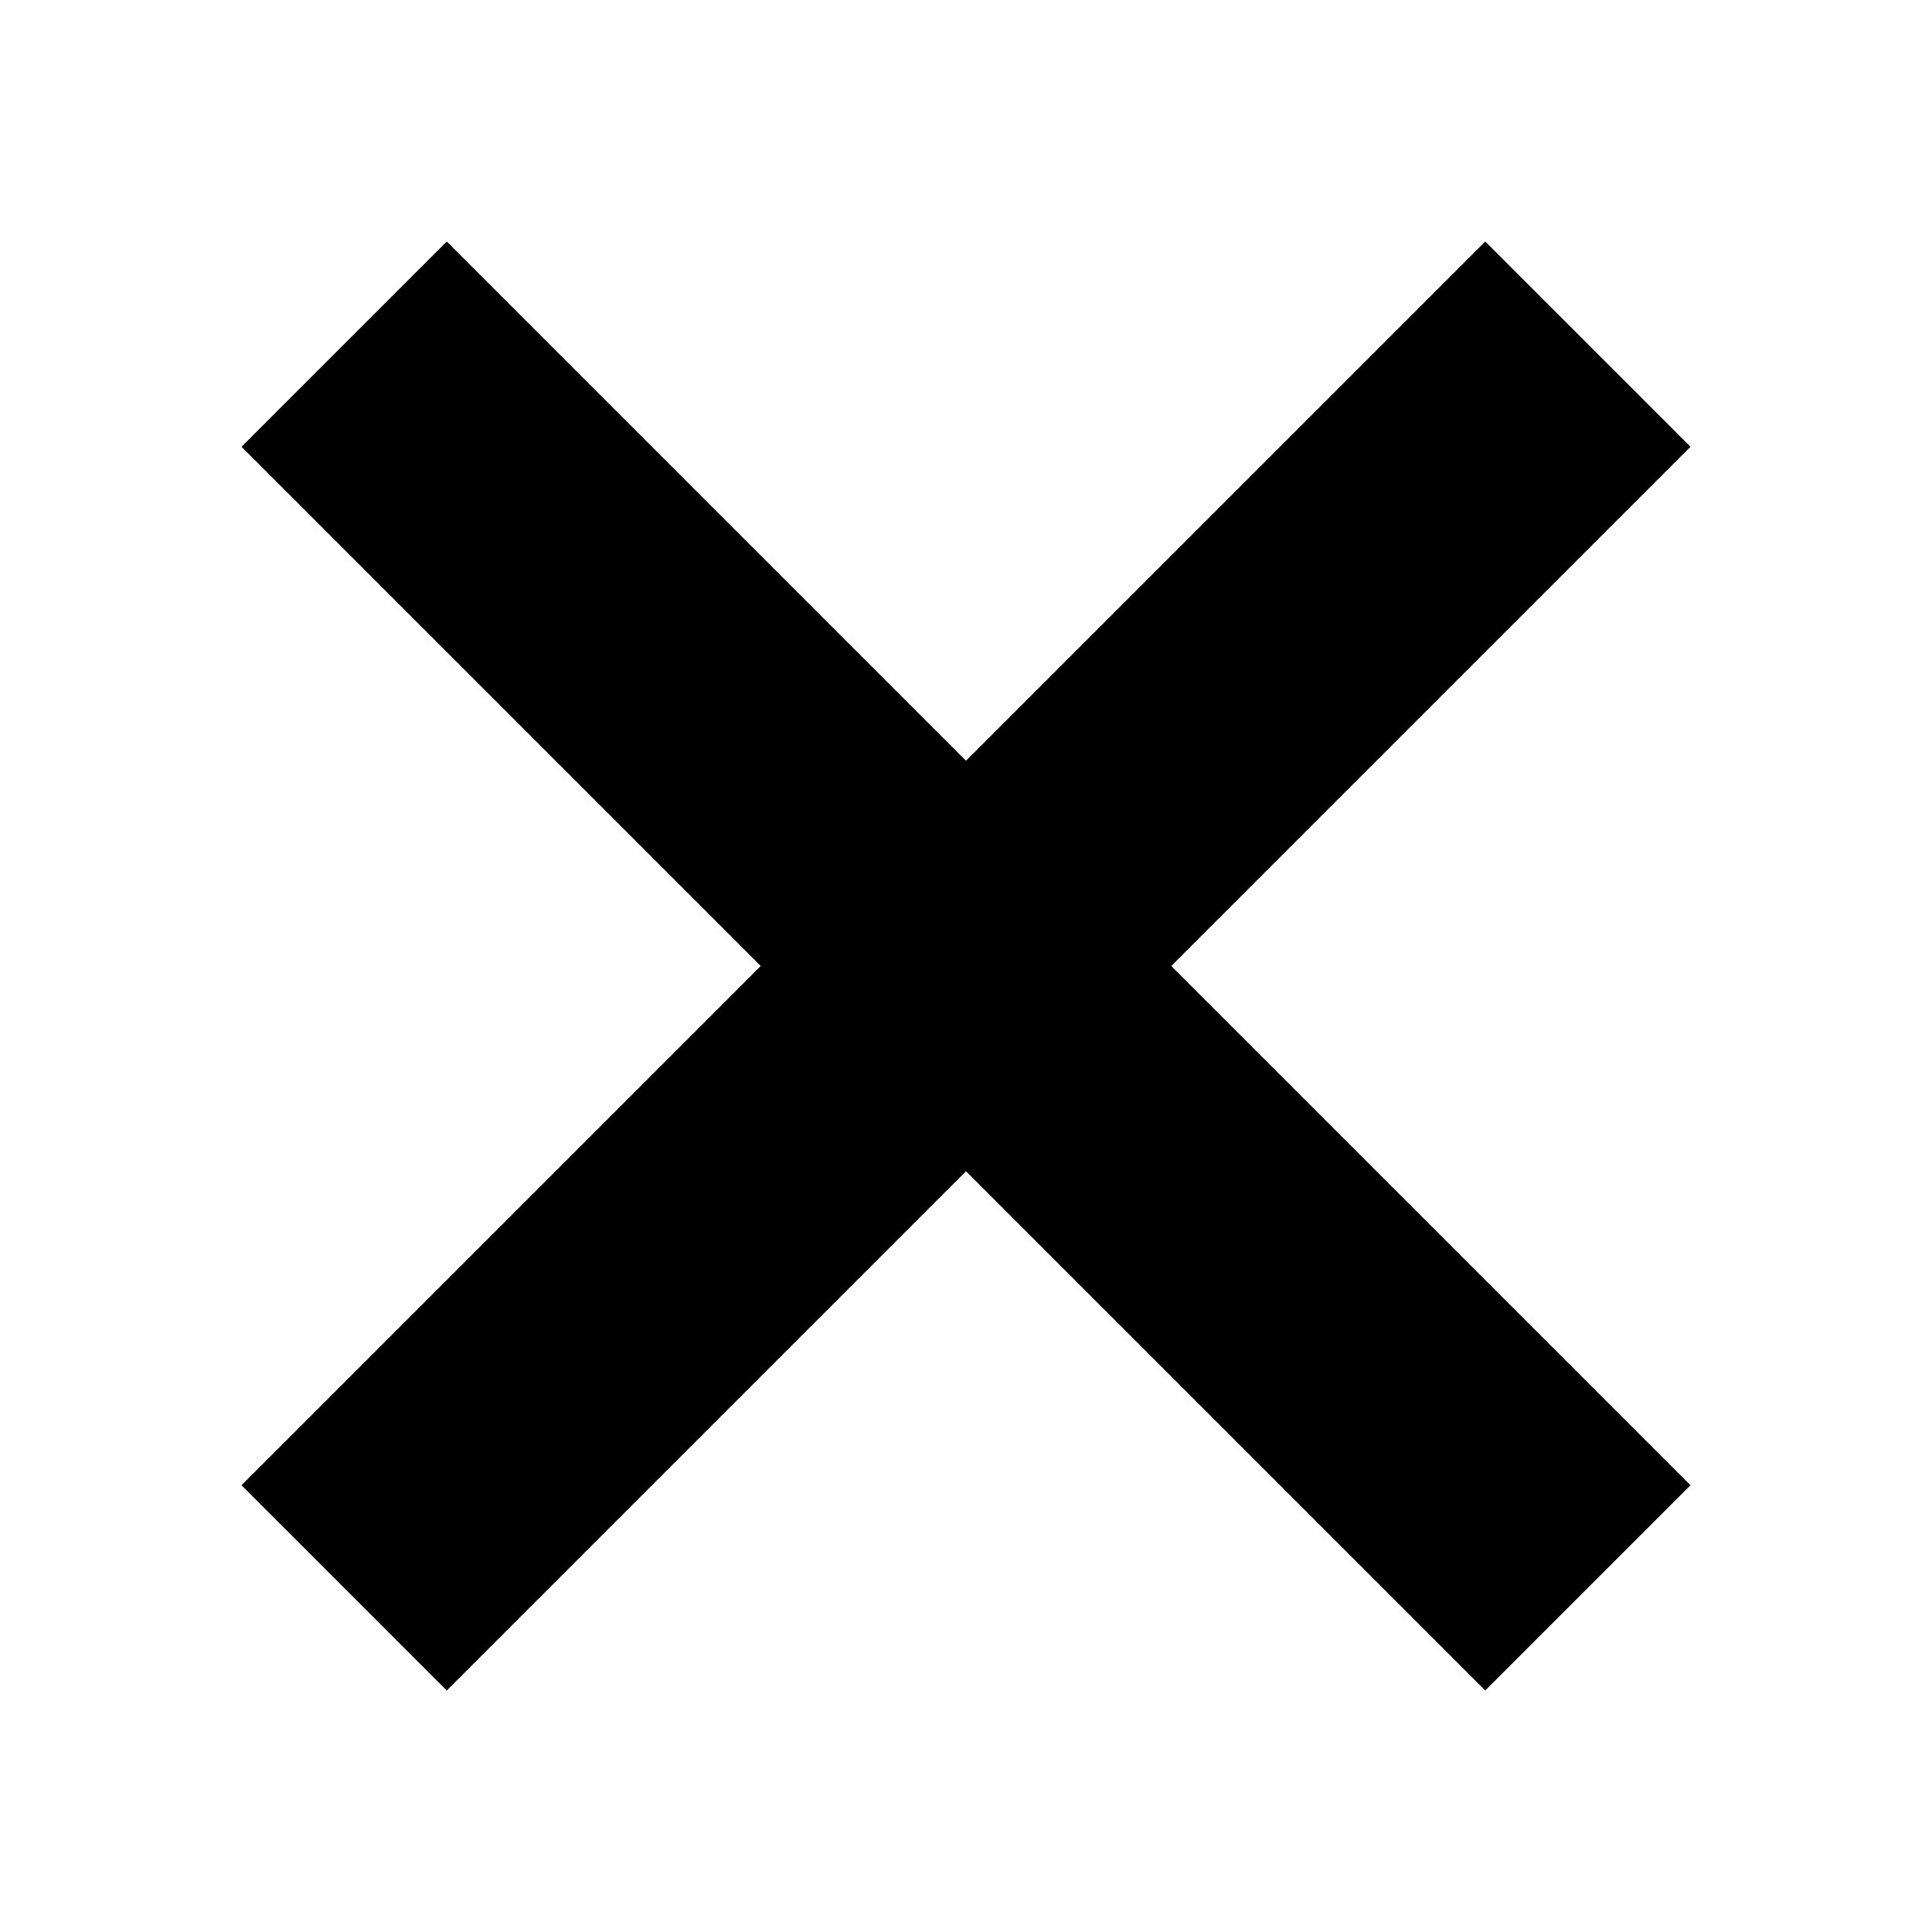
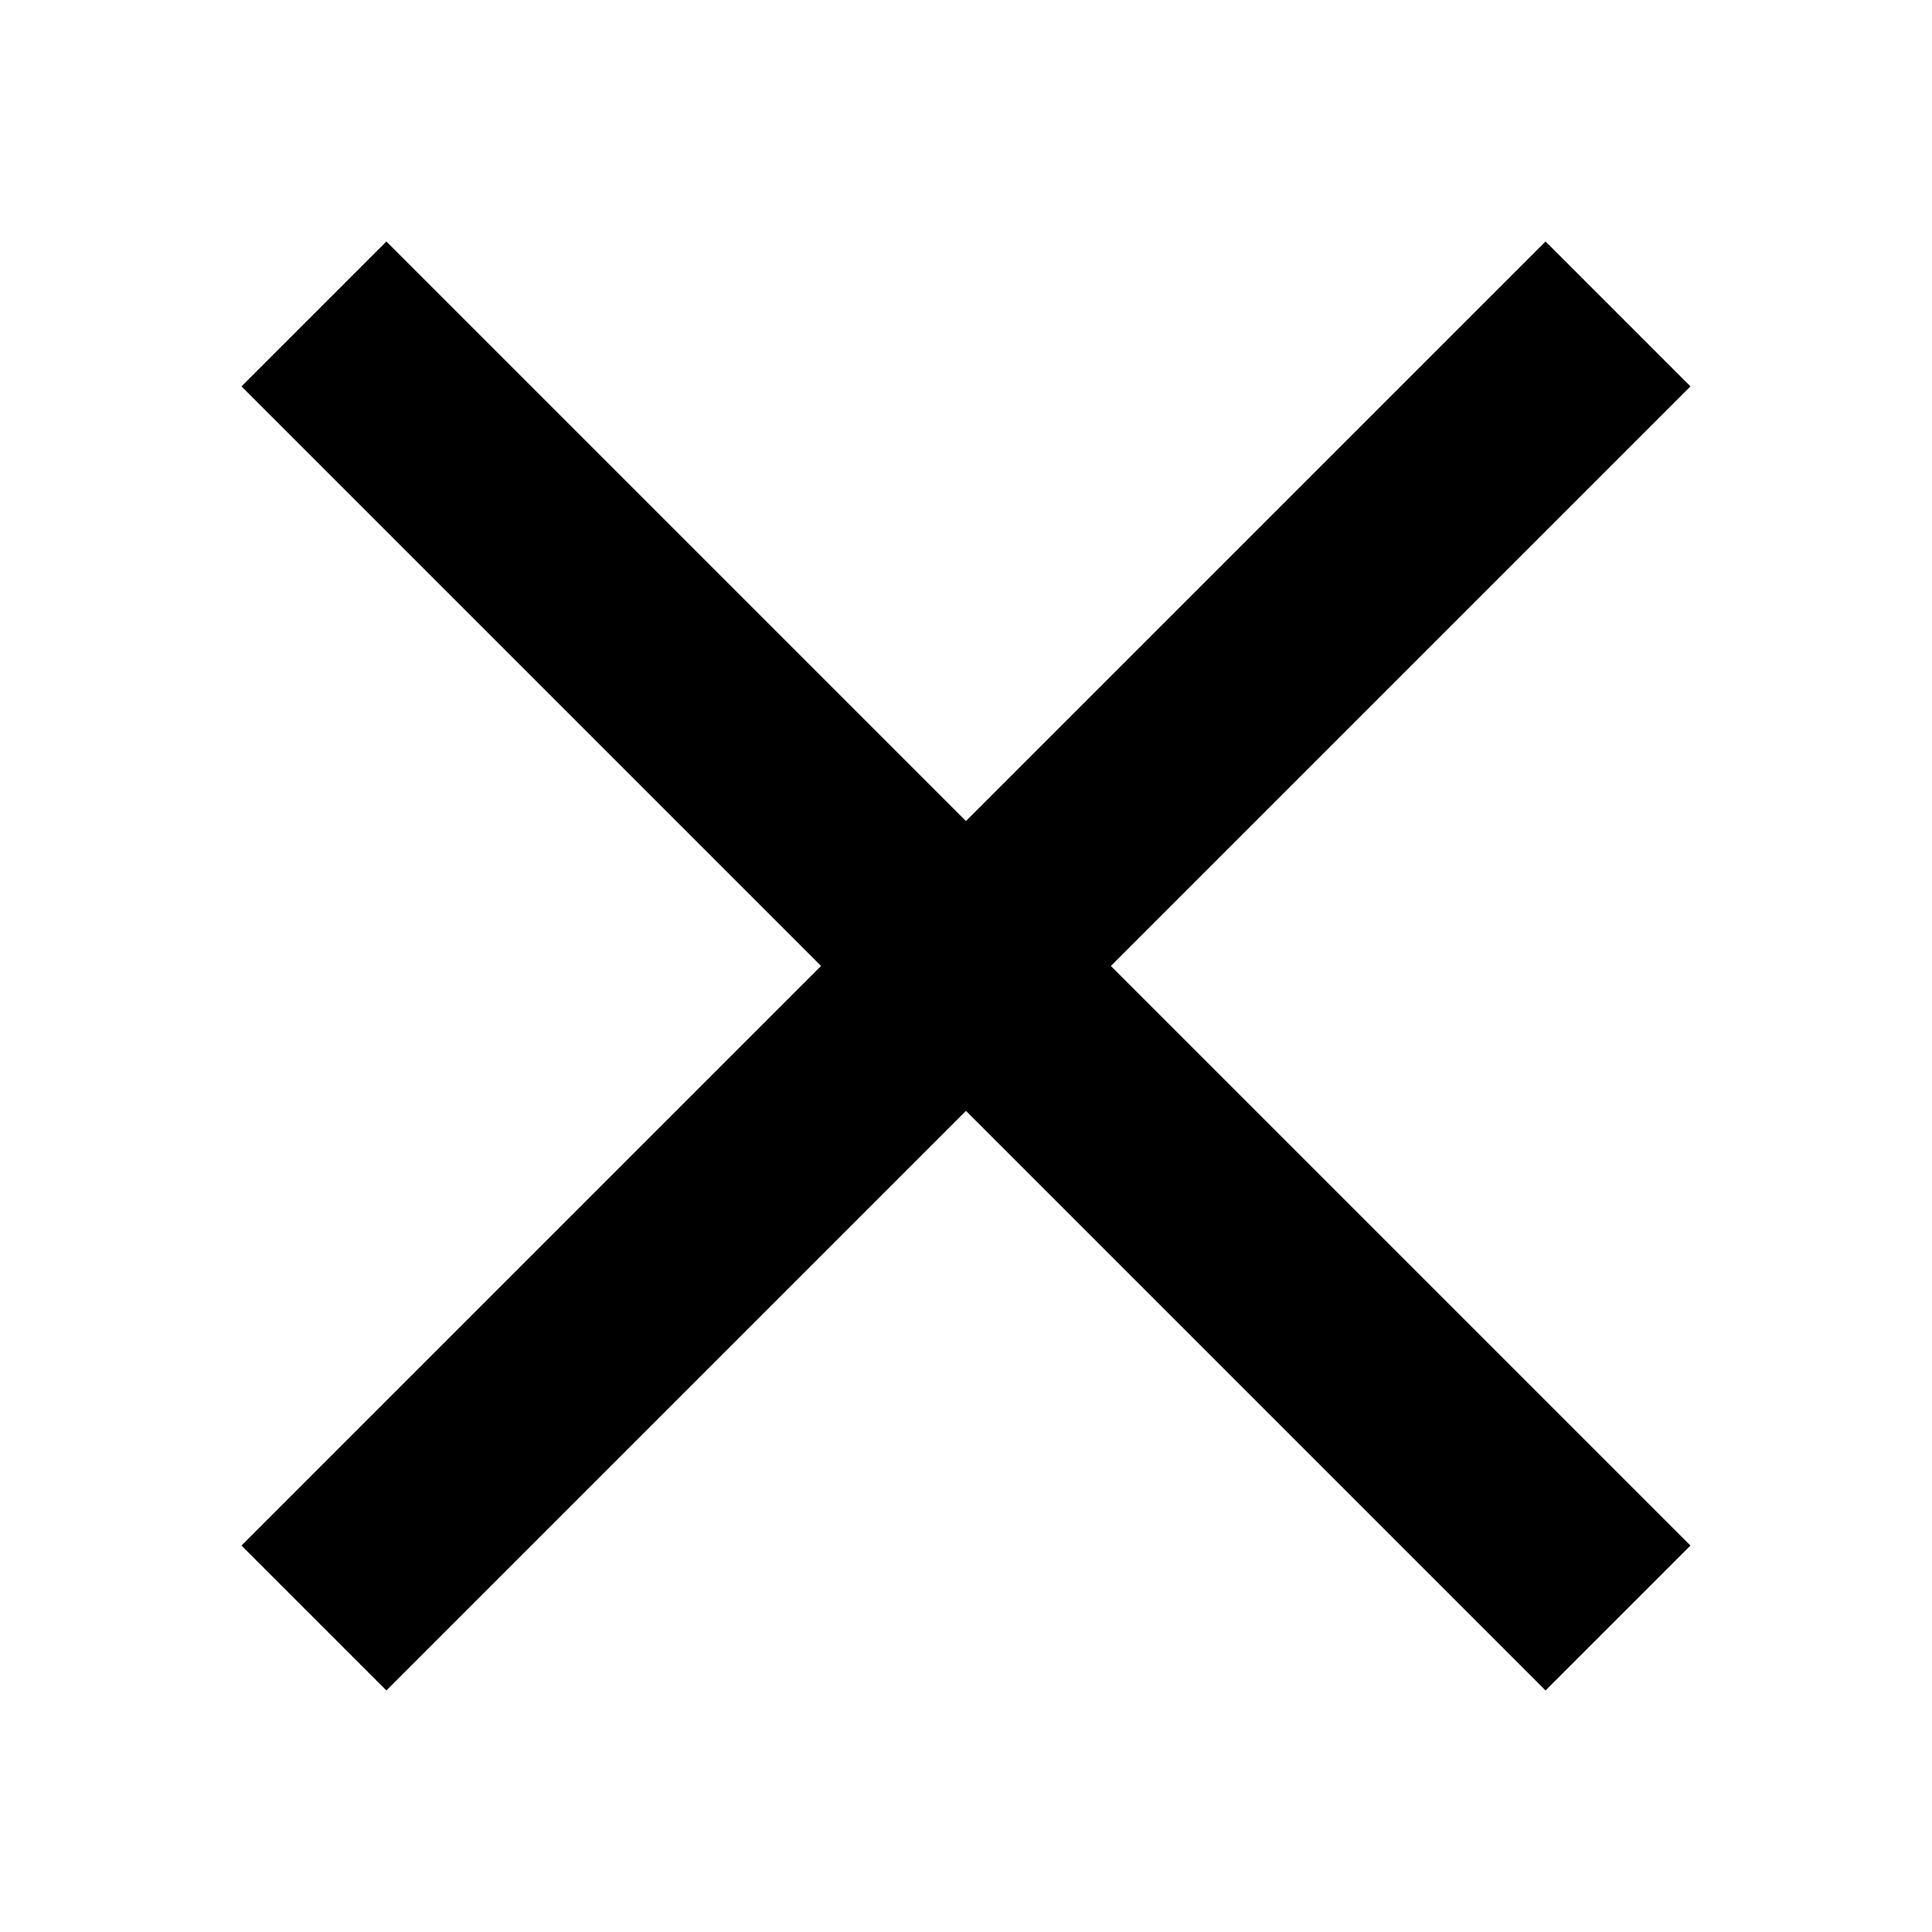
- <svg xmlns="http://www.w3.org/2000/svg" height="16" width="16" version="1.1" viewbox="0 0 16 16">
-   <path d="m14 12.3-1.7 1.7-4.3-4.3-4.3 4.3-1.7-1.7 4.3-4.3-4.3-4.3 1.7-1.7 4.3 4.3 4.3-4.3 1.7 1.7-4.3 4.3z" />
+ <svg xmlns="http://www.w3.org/2000/svg" viewBox="0 0 16 16" height="16" width="16" xml:space="preserve" style="fill-rule:evenodd;clip-rule:evenodd;stroke-linejoin:round;stroke-miterlimit:2">
+   <path d="M6.4 19 5 17.6l5.6-5.6L5 6.4 6.4 5l5.6 5.6L17.6 5 19 6.4 13.4 12l5.6 5.6-1.4 1.4-5.6-5.6L6.4 19Z" style="fill-rule:nonzero" transform="matrix(.85714 0 0 .85714 -2.286 -2.286)" />
</svg>
